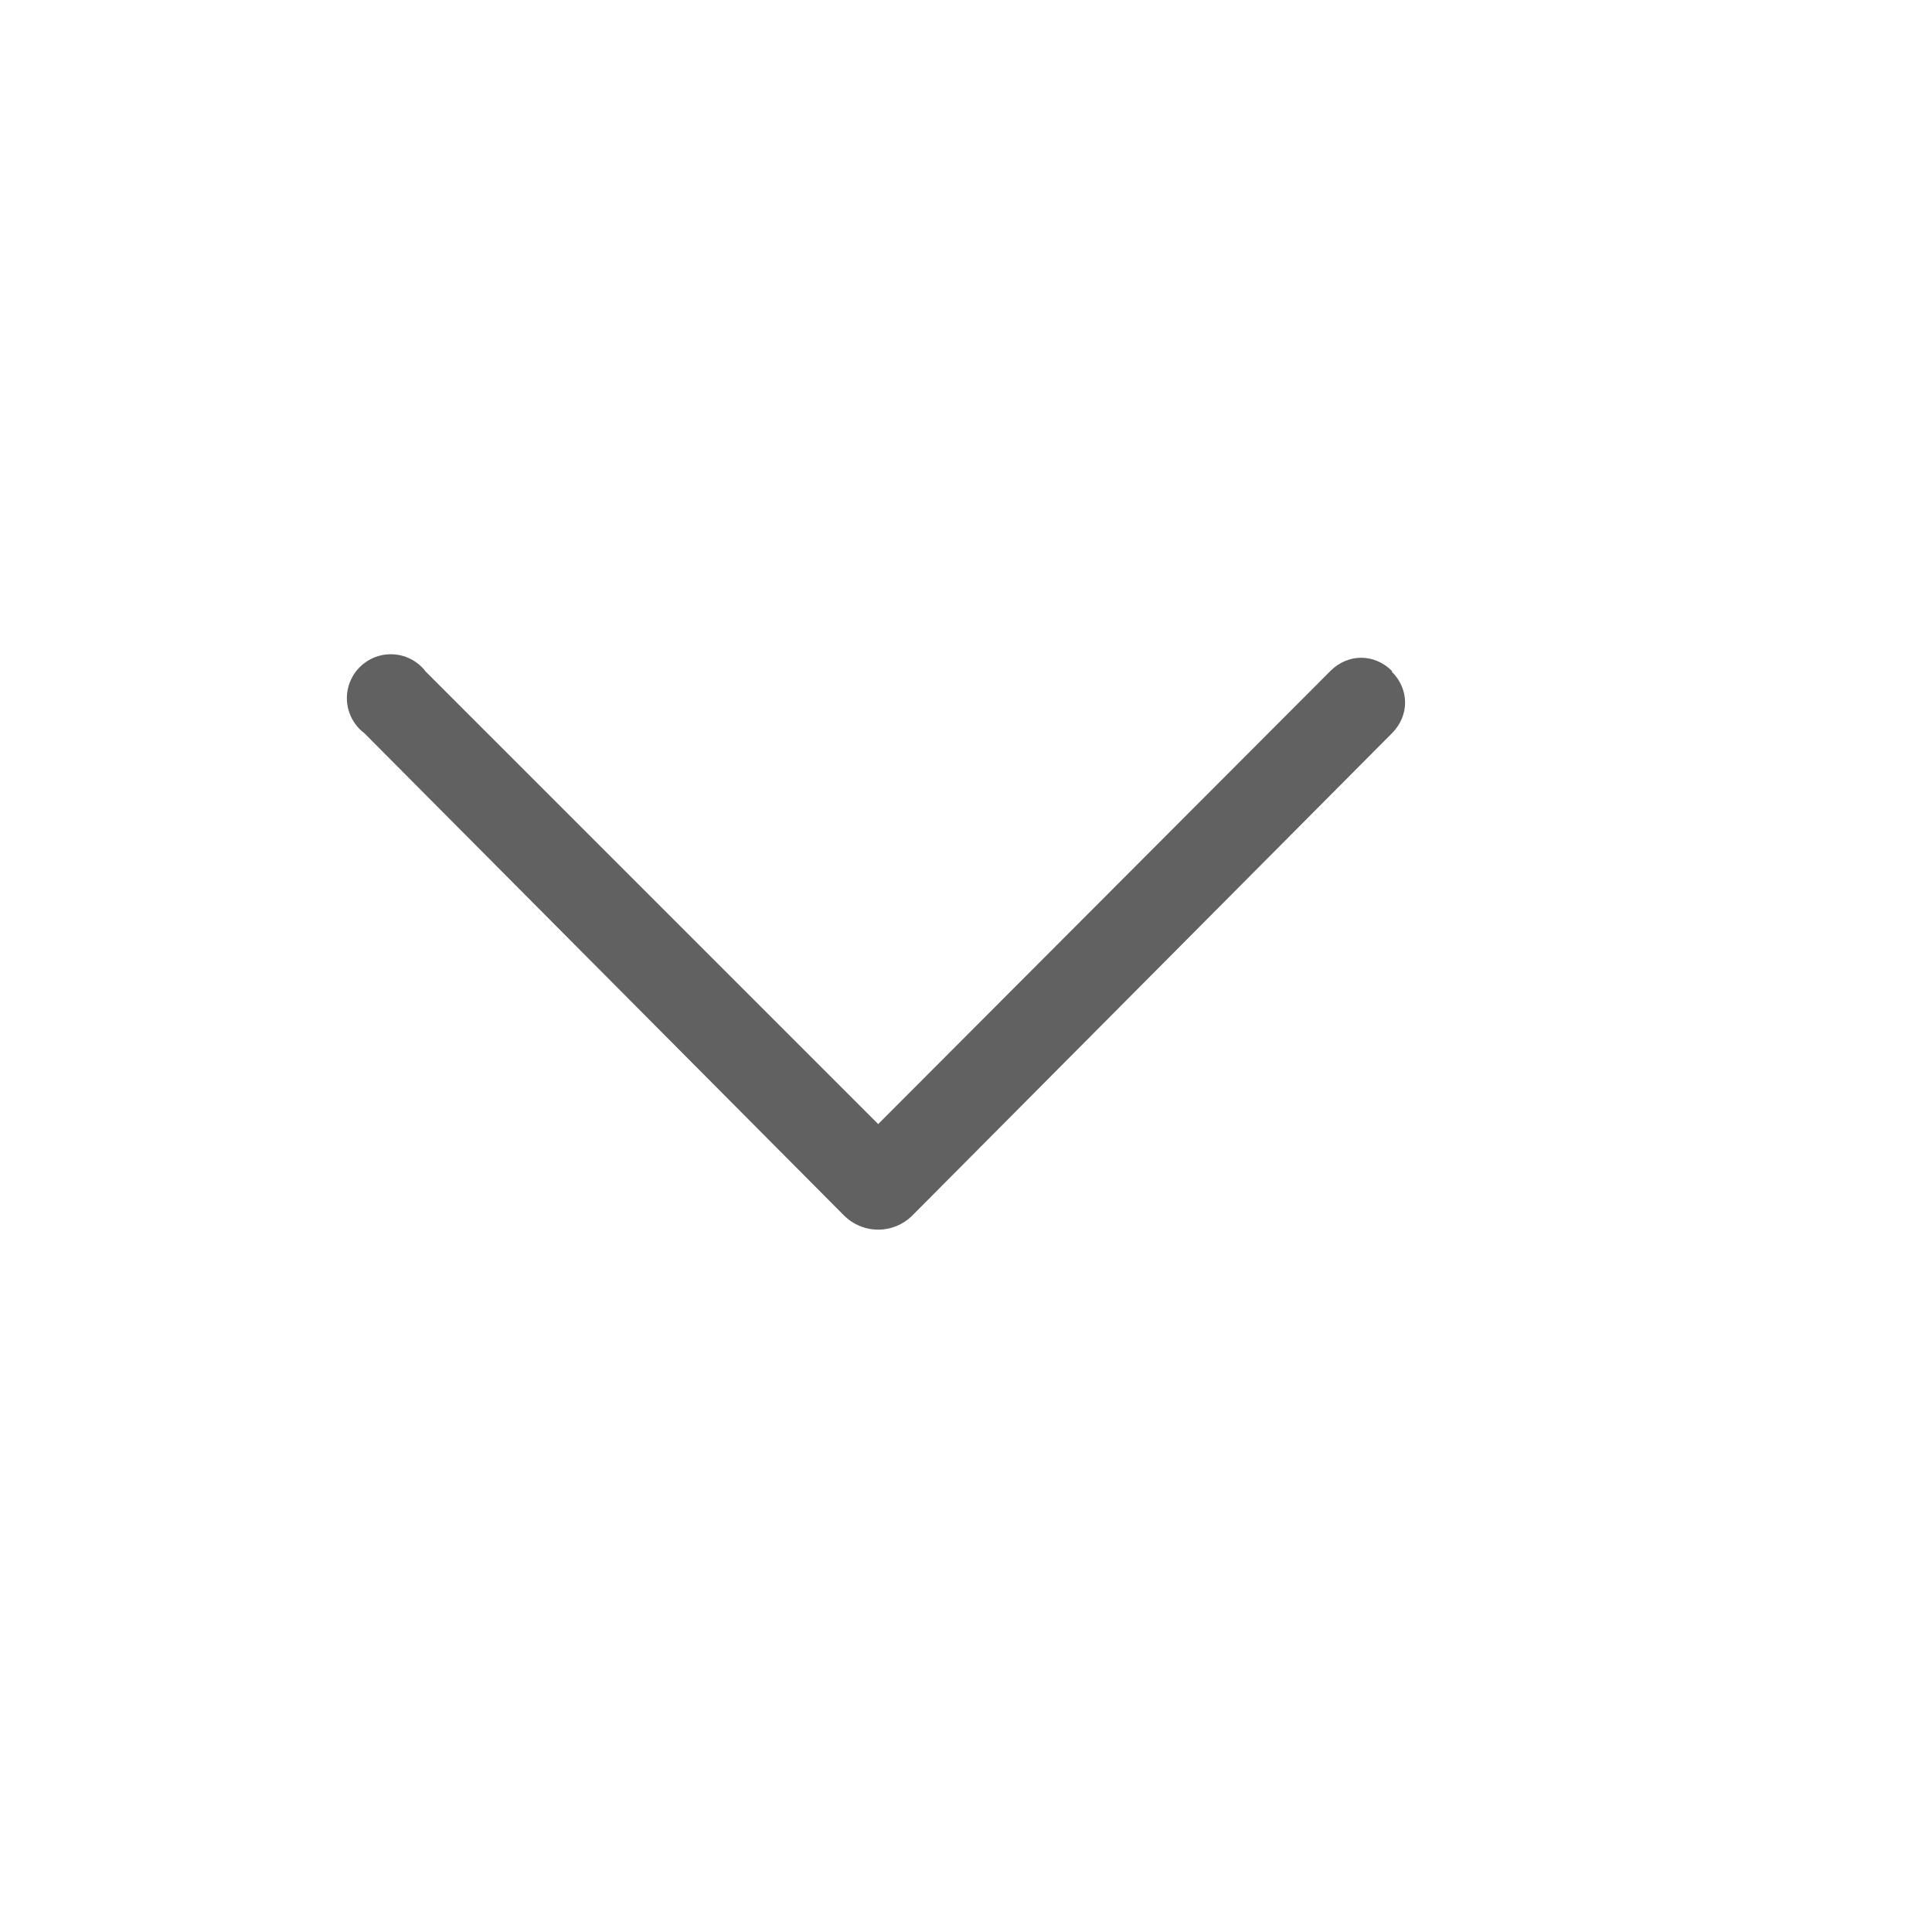
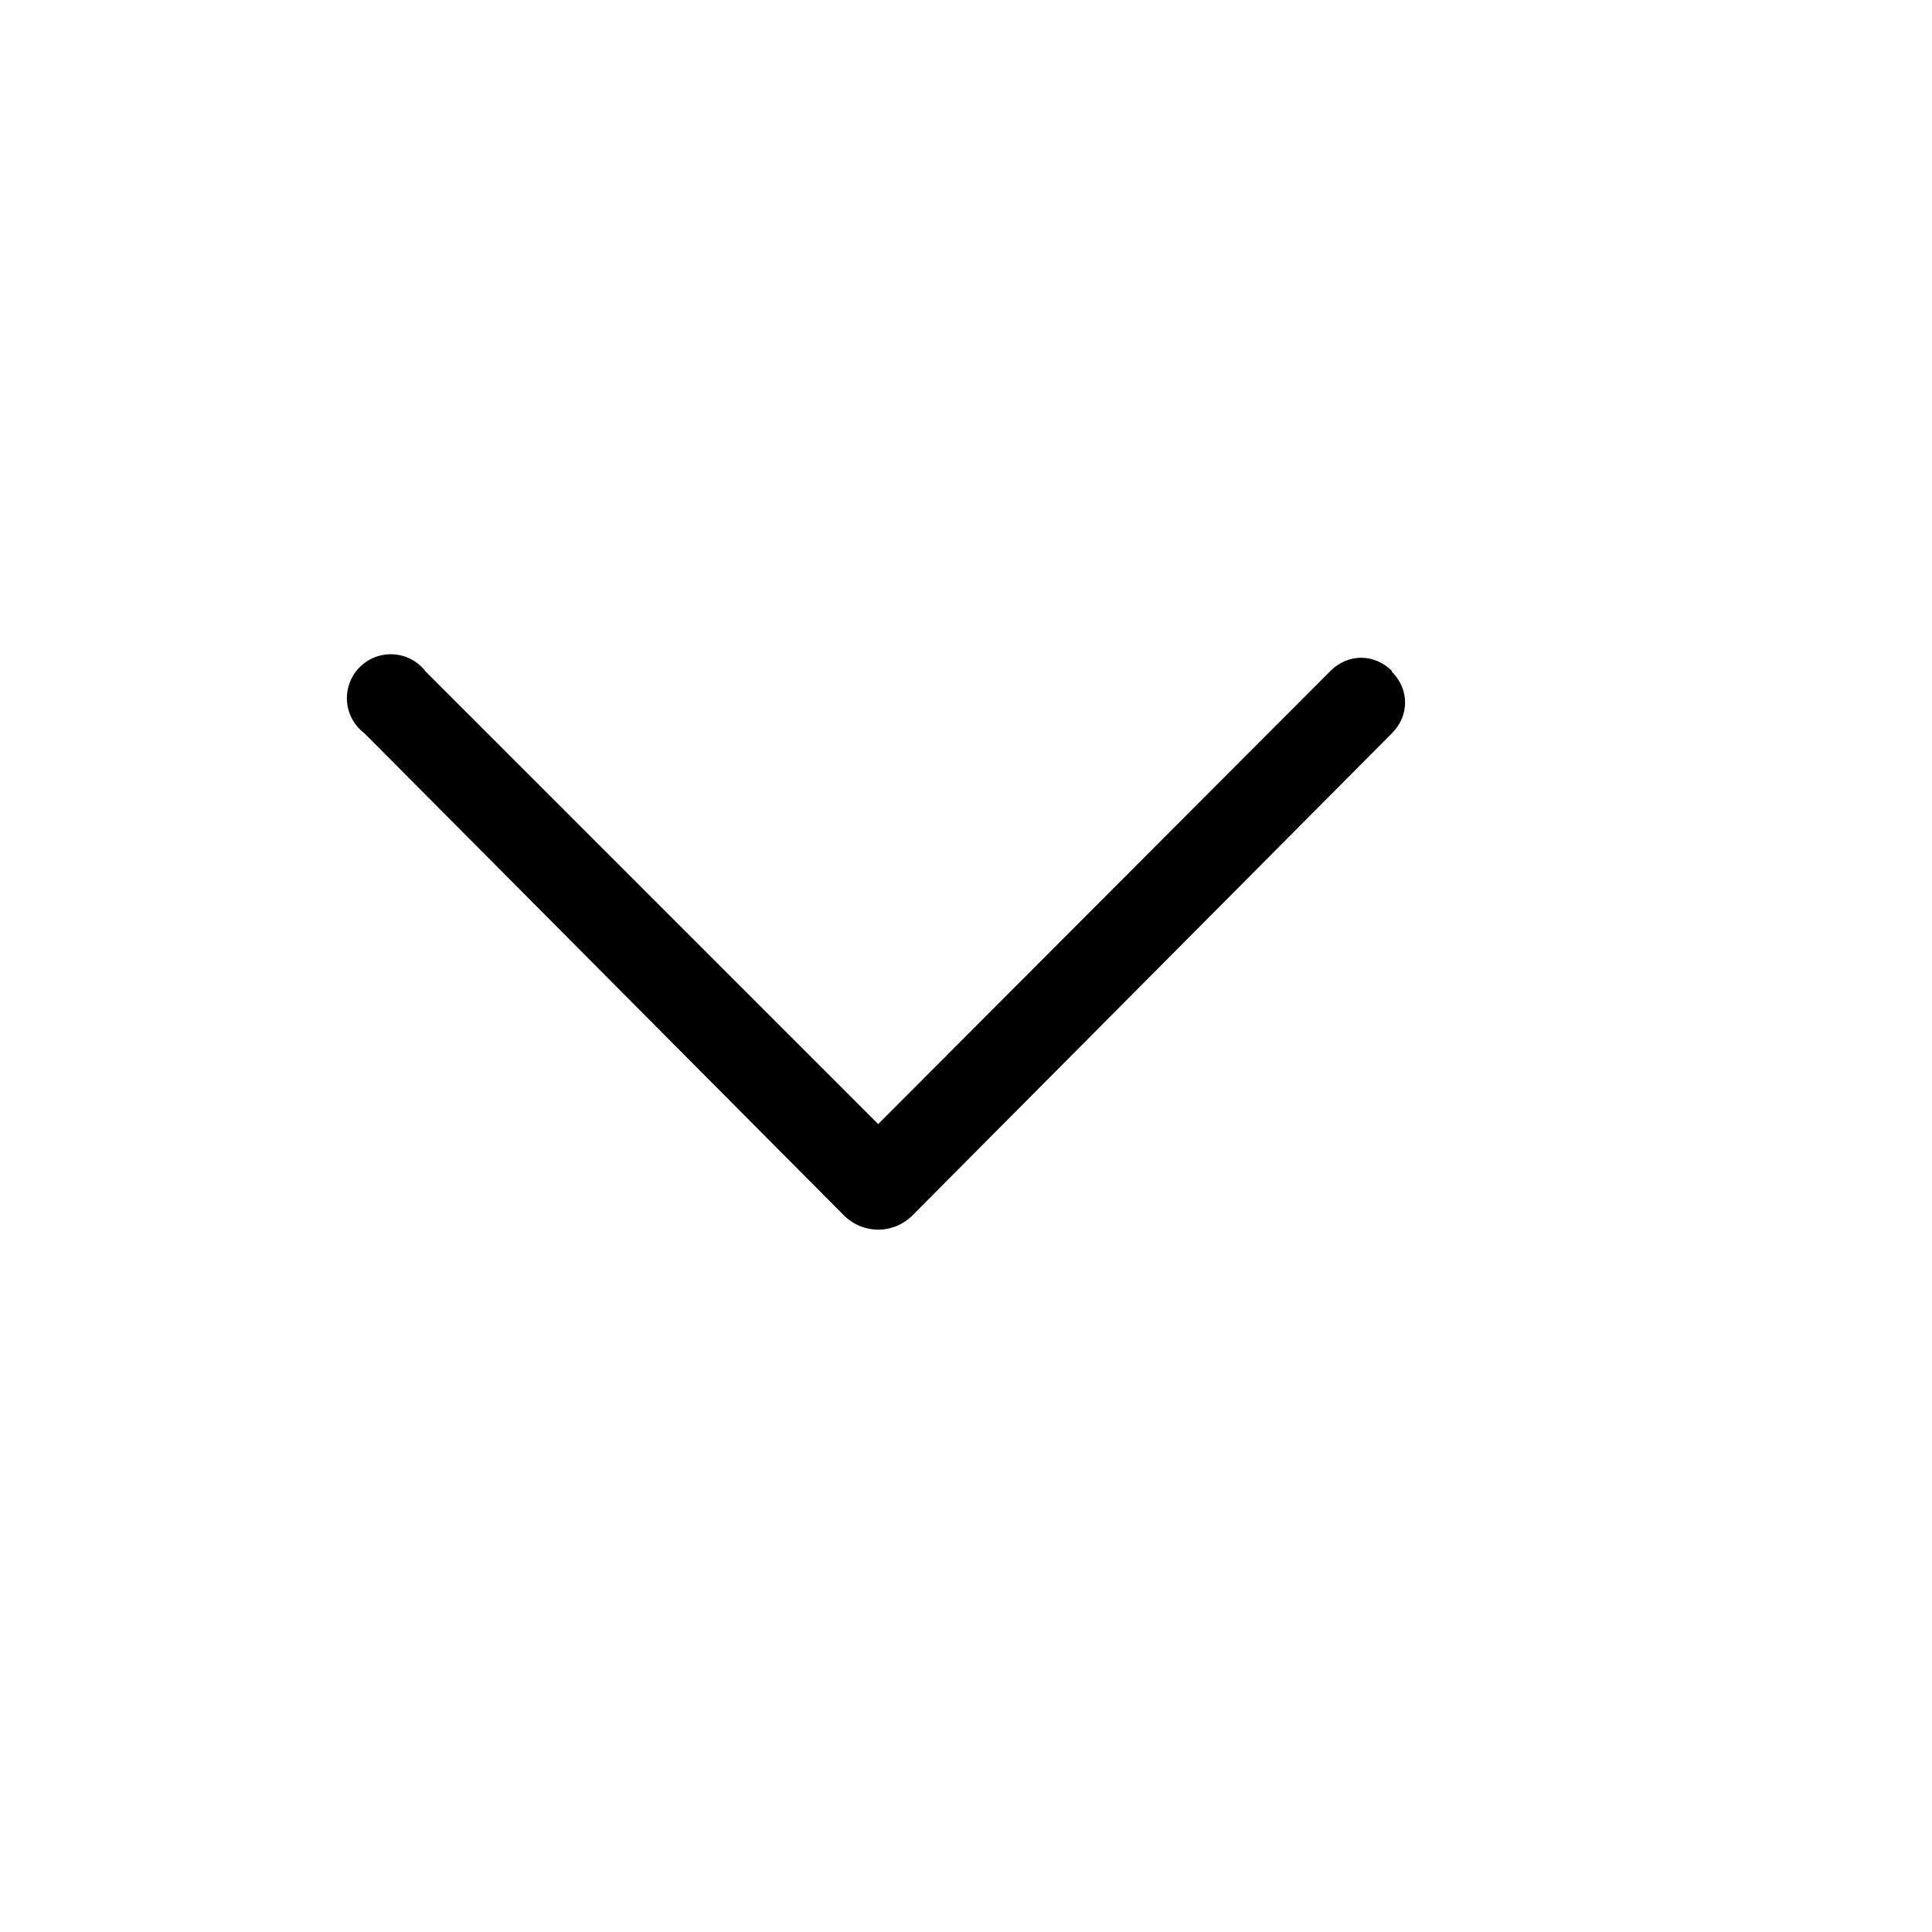
<svg xmlns="http://www.w3.org/2000/svg" width="22" height="22" viewBox="0 0 22 22">
-   <path fill="#616161" d="M15.85 7.65c.2.2.2.5 0 .7l-5.46 5.49a.55.55 0 0 1-.78 0L4.15 8.35a.5.5 0 1 1 .7-.7L10 12.8l5.15-5.16c.2-.2.5-.2.7 0Z">
+   <path d="M15.85 7.65c.2.2.2.5 0 .7l-5.46 5.49a.55.55 0 0 1-.78 0L4.15 8.35a.5.5 0 1 1 .7-.7L10 12.8l5.15-5.16c.2-.2.5-.2.7 0Z">
    </path>
</svg>
